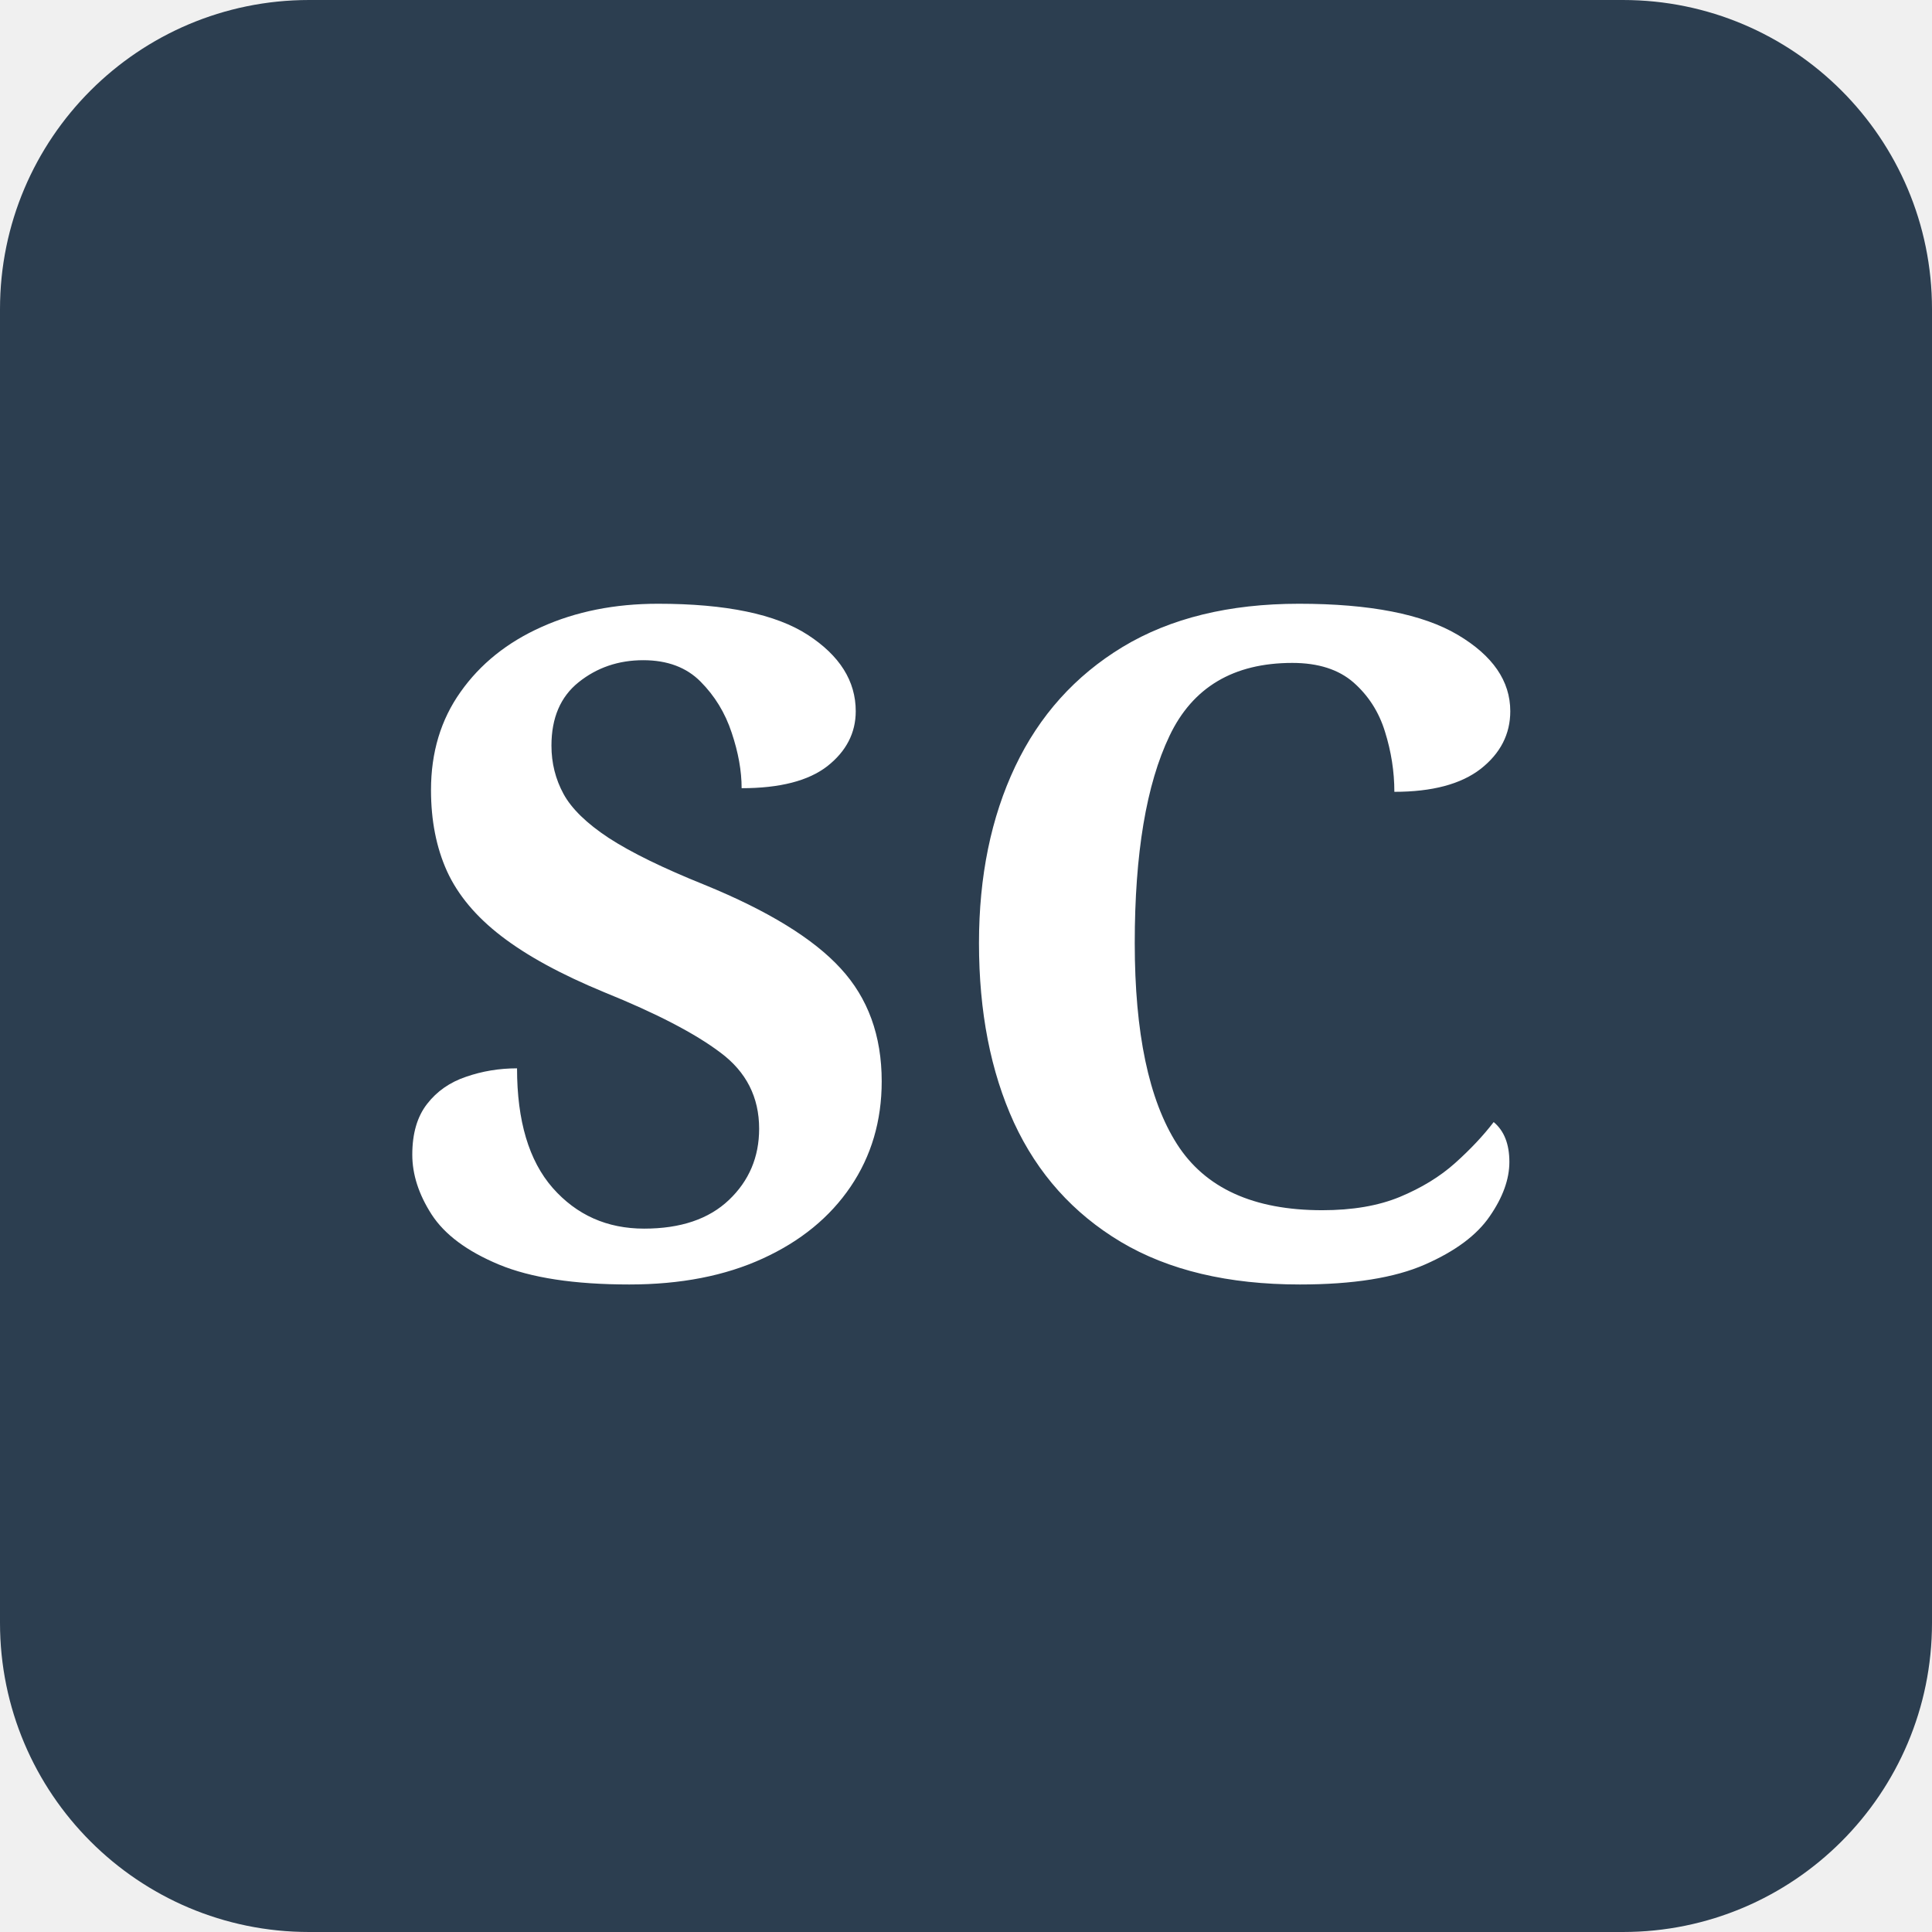
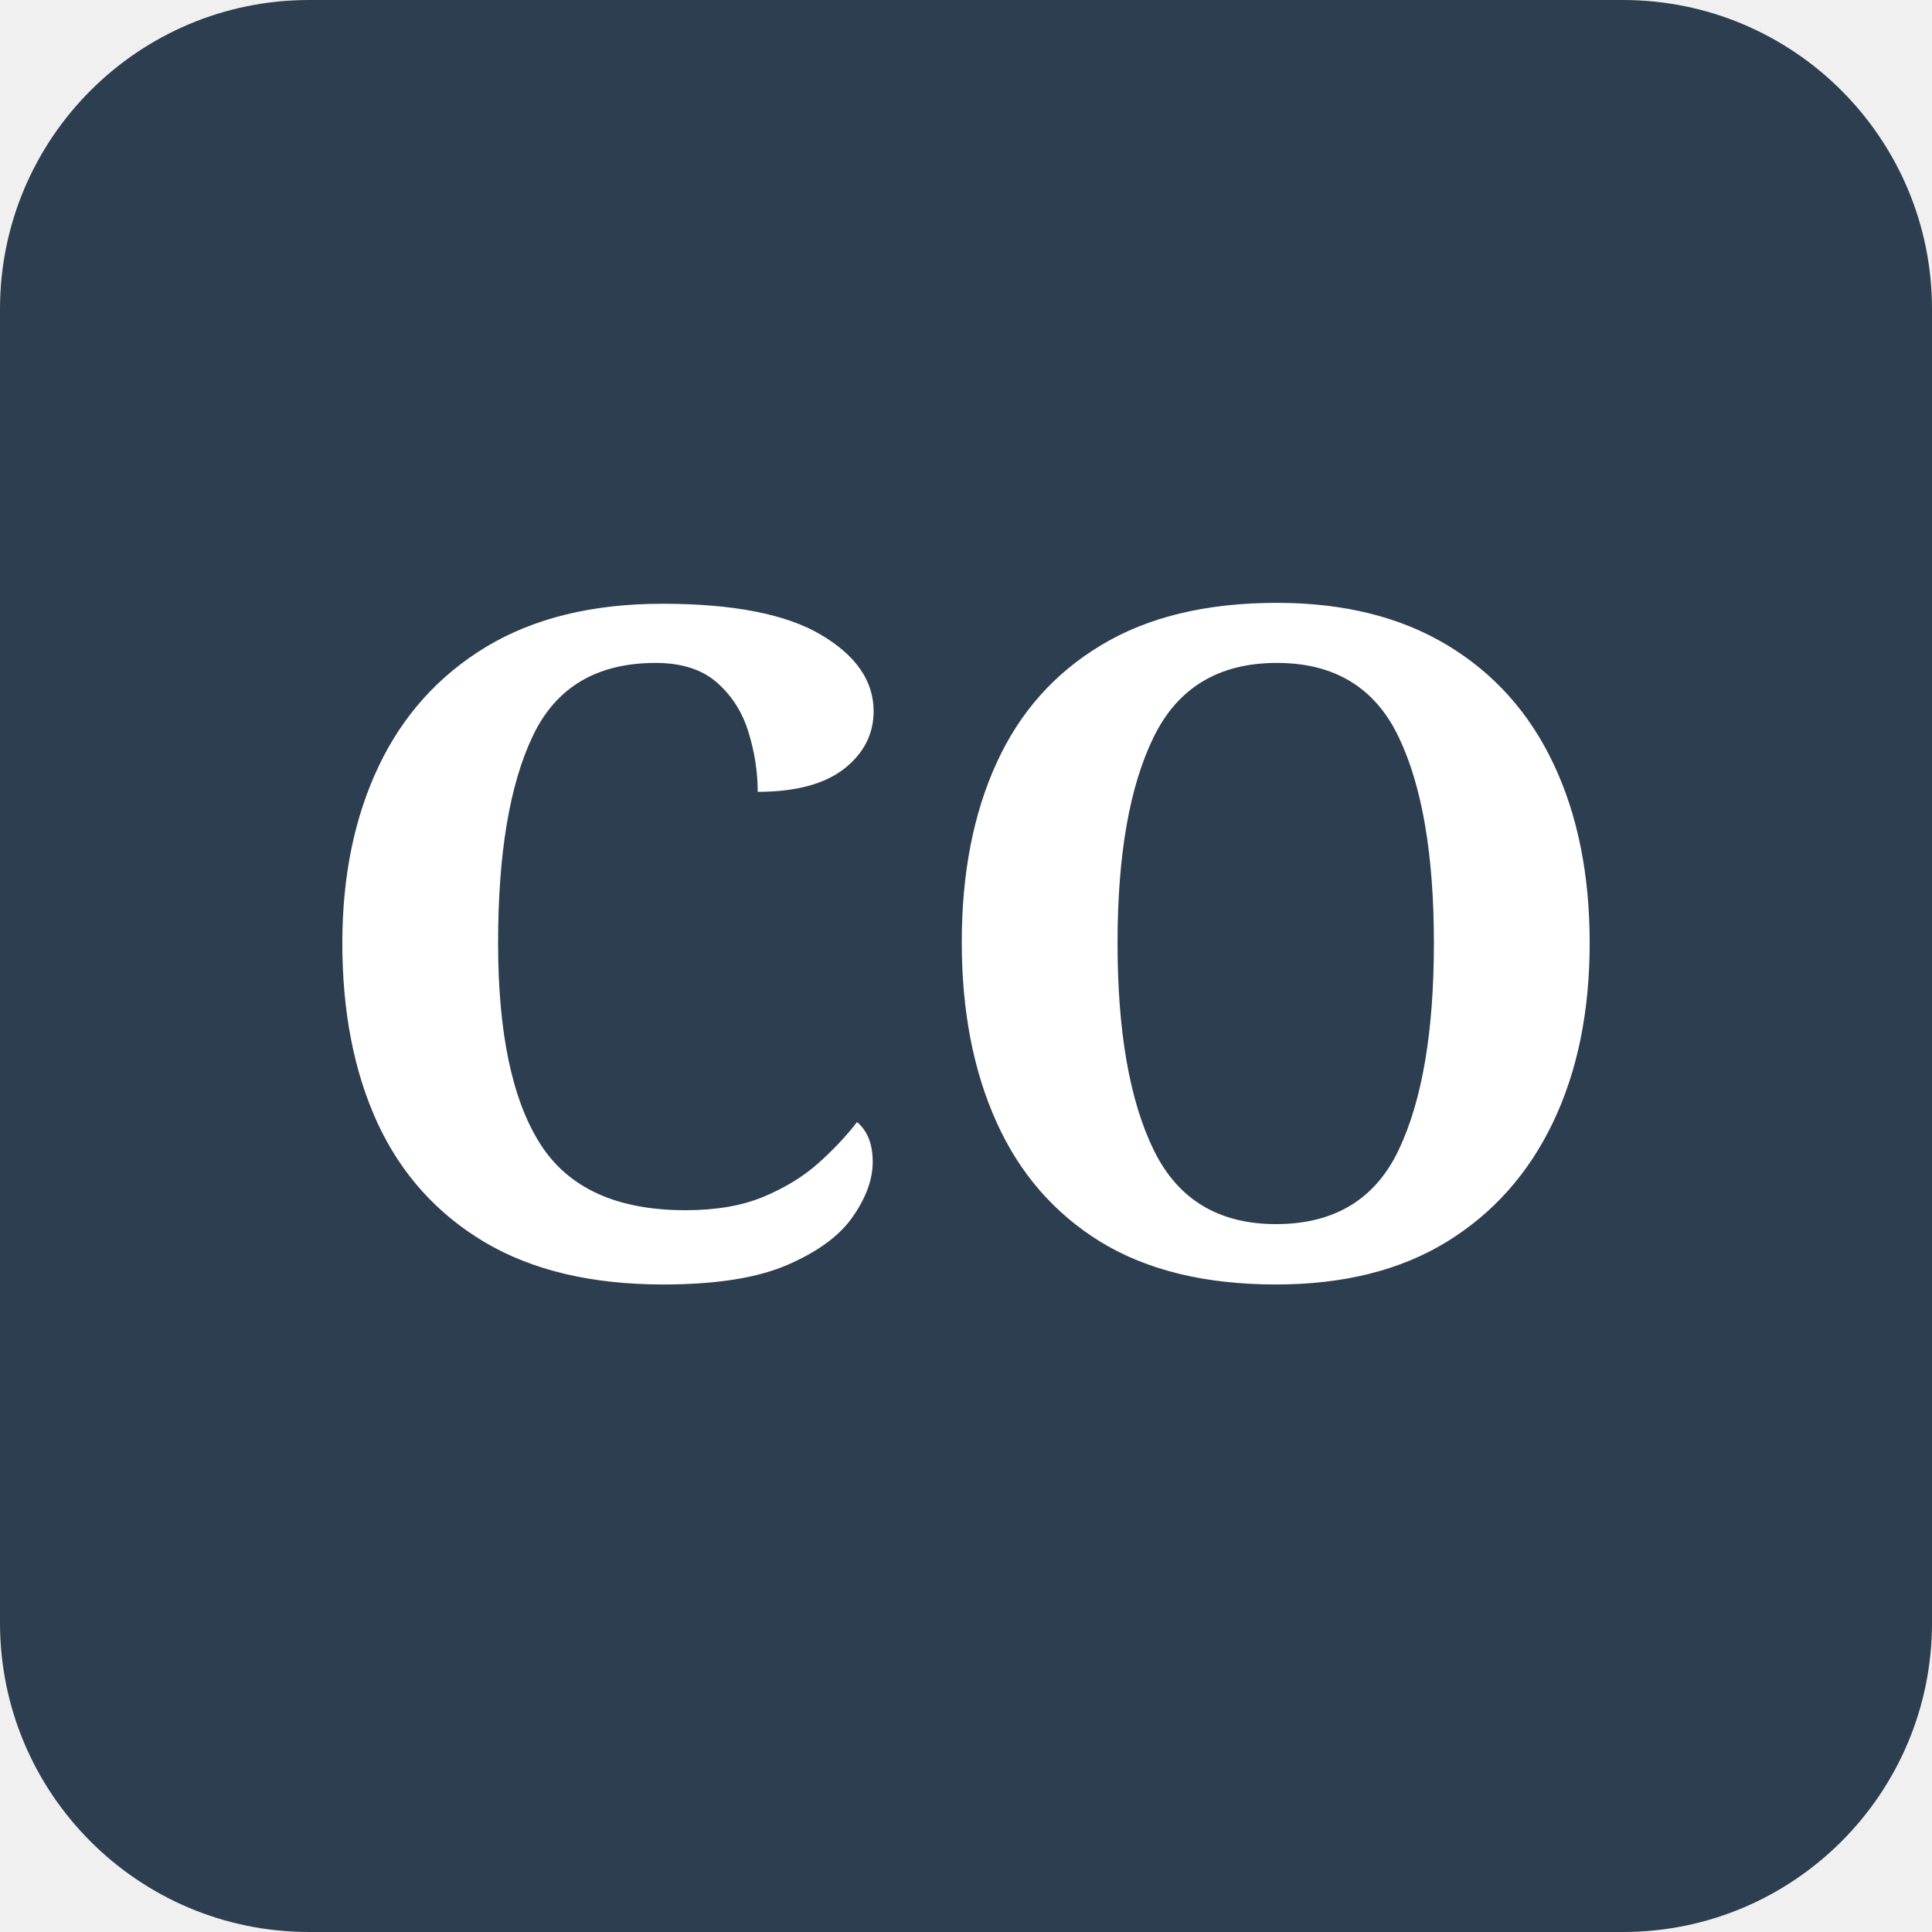
<svg xmlns="http://www.w3.org/2000/svg" viewBox="0 0 100 100">
  <rect width="100" height="100" rx="16" fill="#2c3e50" />
-   <text x="50" y="66" font-family="Georgia, serif" font-size="48" font-weight="bold" fill="#ffffff" text-anchor="middle">SC</text>
+   <text x="50" y="66" font-family="Georgia, serif" font-size="48" font-weight="bold" fill="#ffffff" text-anchor="middle">CO</text>
</svg>
